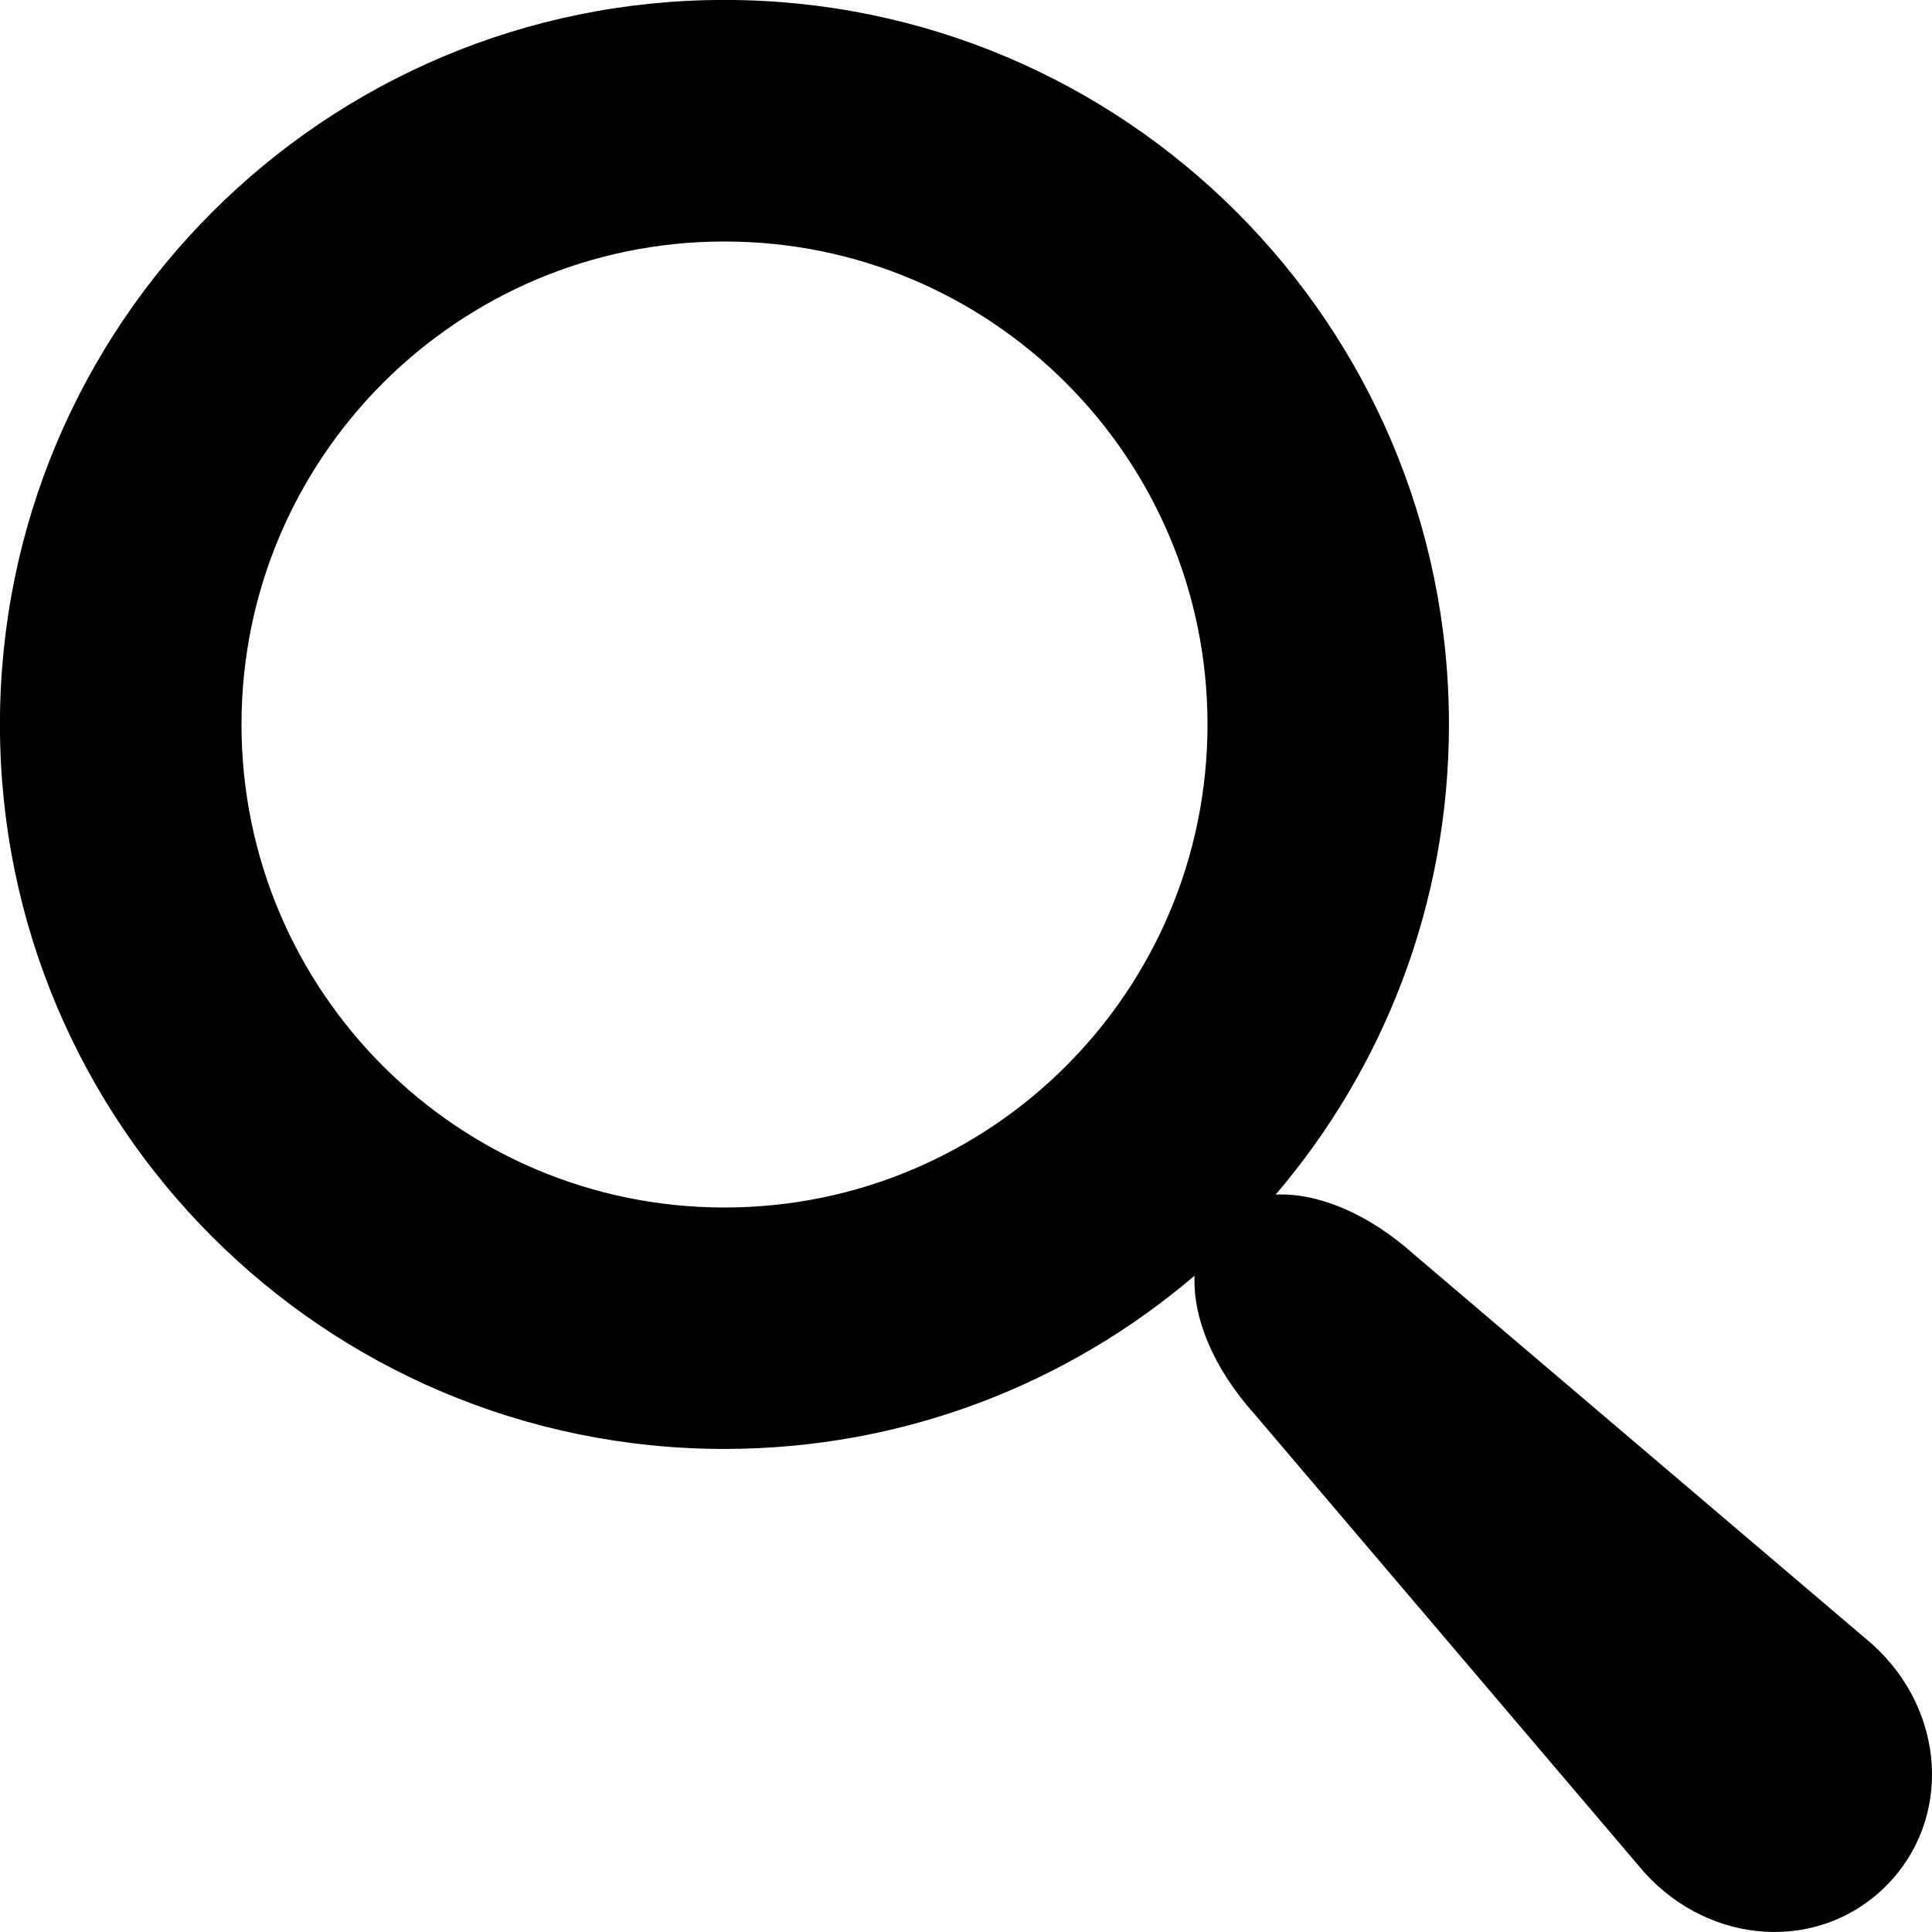
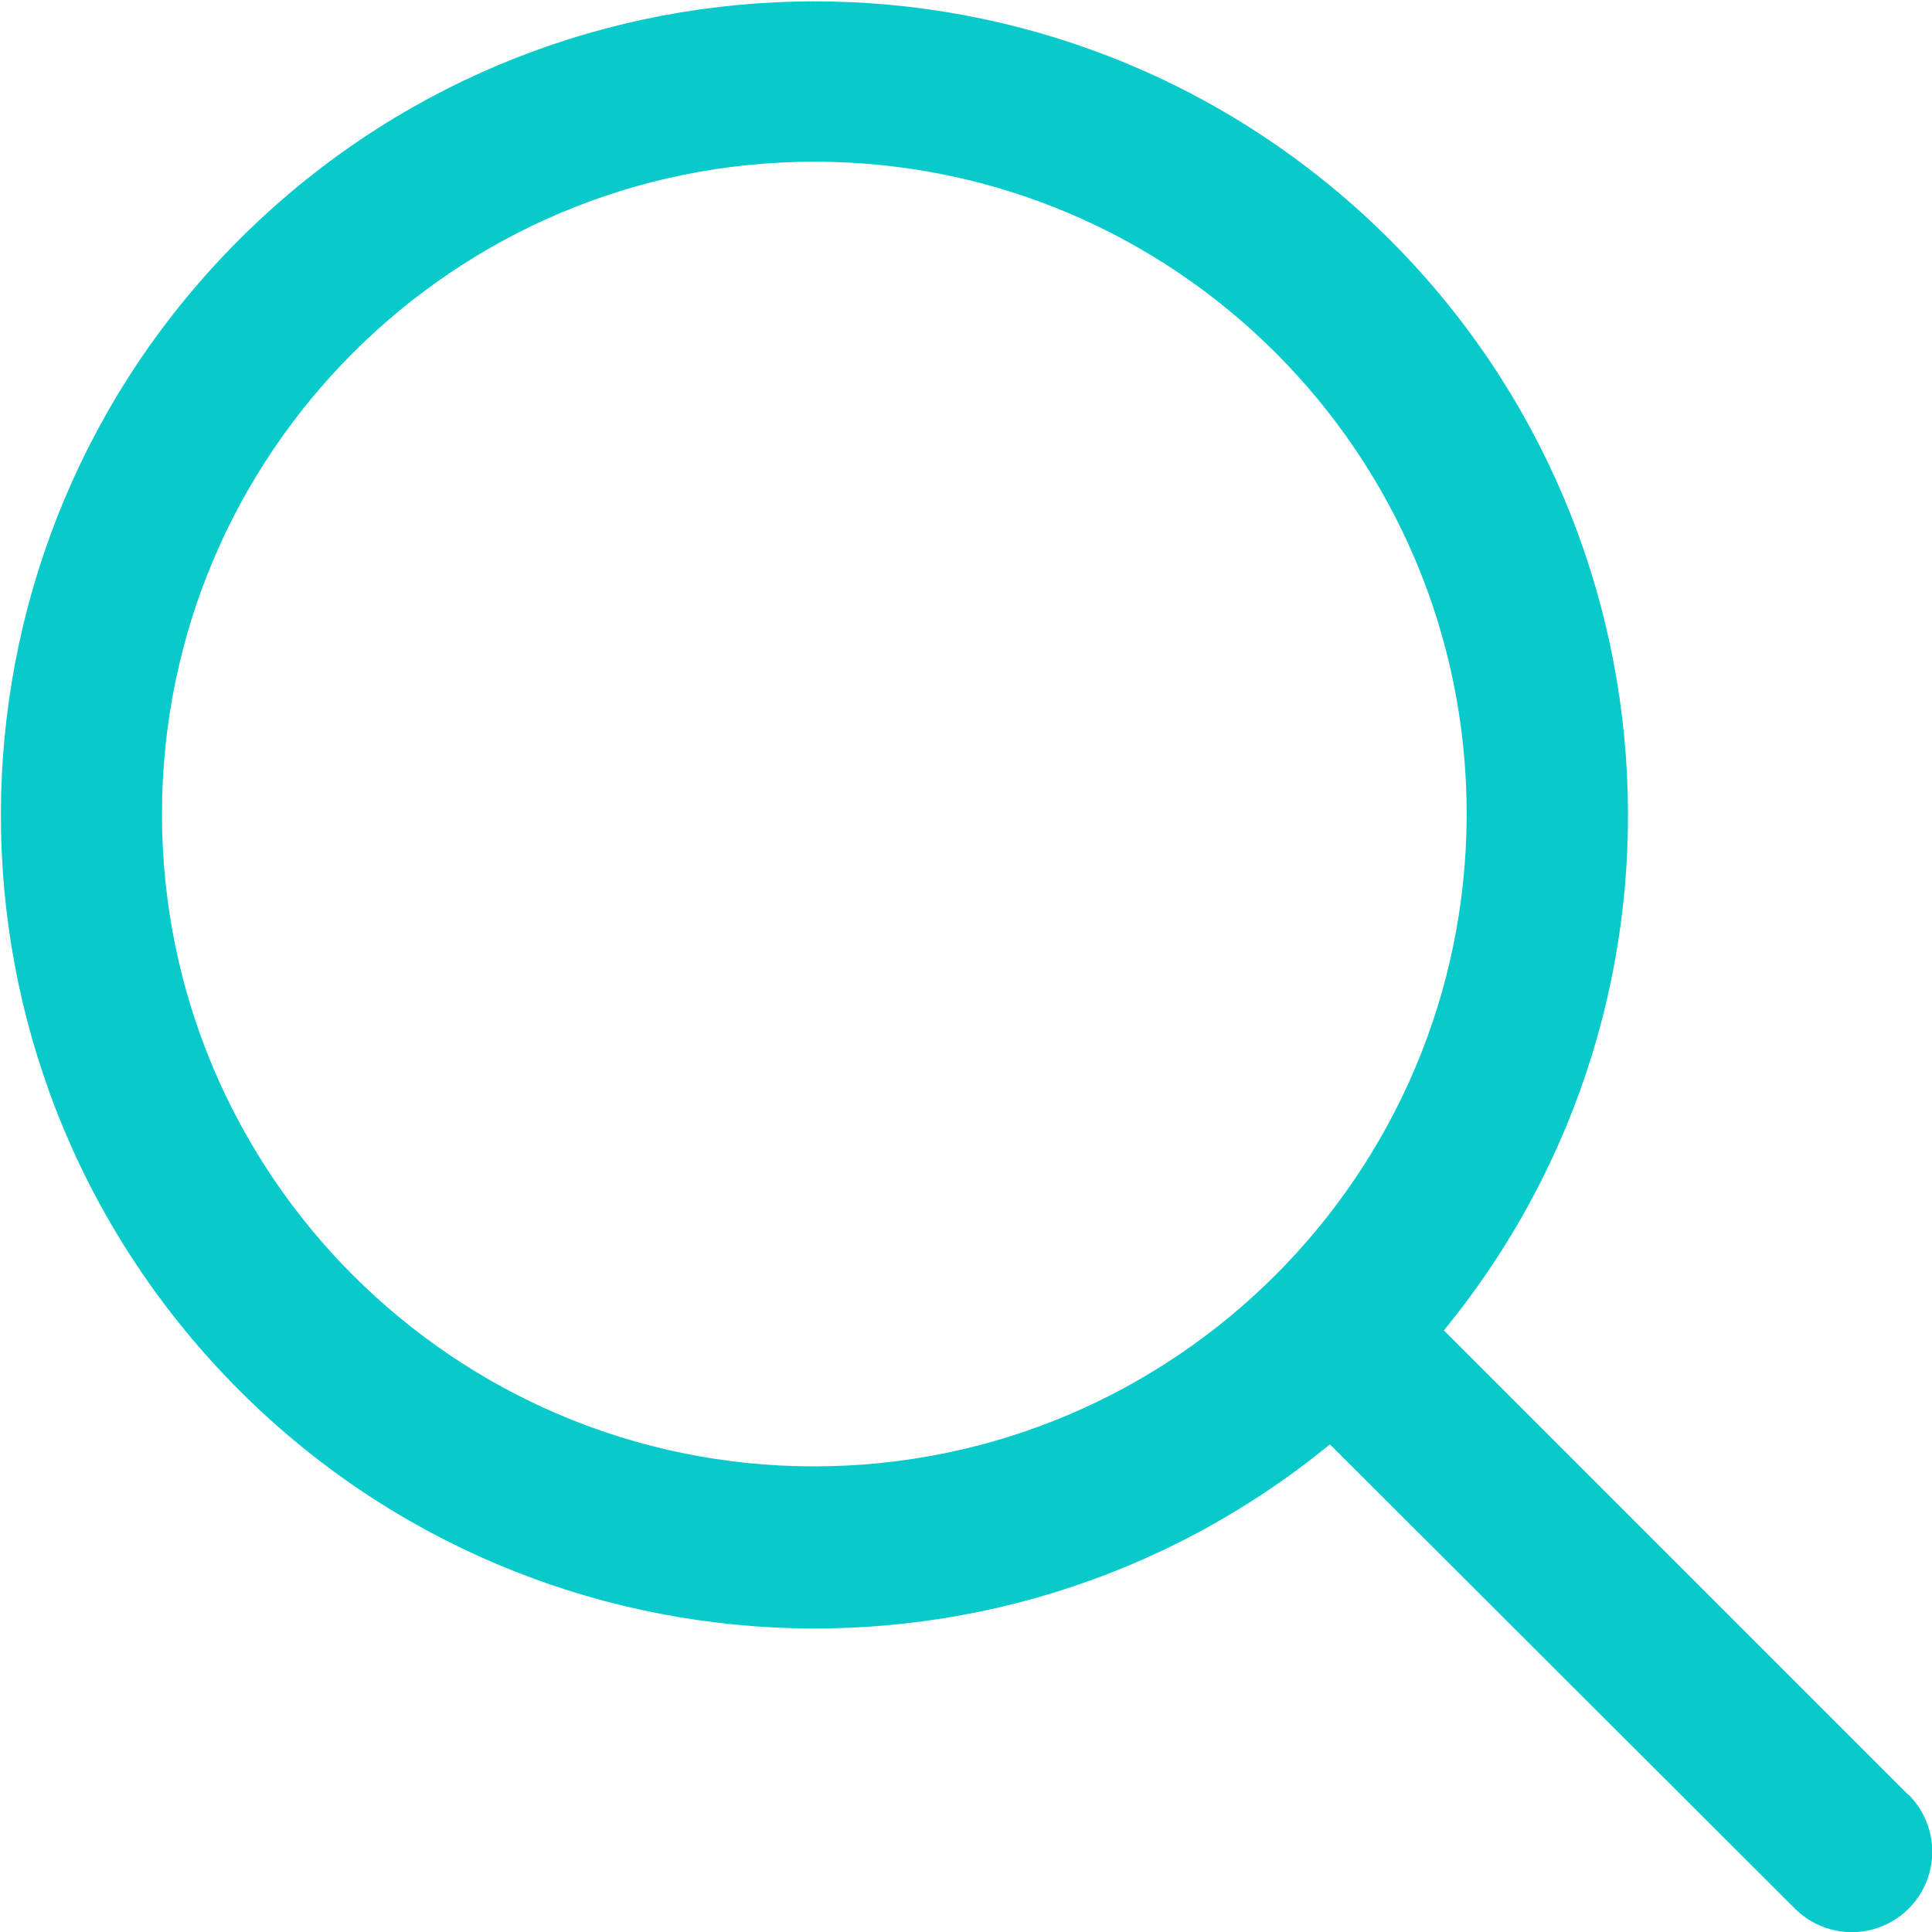
- <svg xmlns="http://www.w3.org/2000/svg" version="1.1" width="32" height="32" viewBox="0 0 32 32">
-   <path d="M31.008 27.231l-7.58-6.447c-0.784-0.705-1.622-1.029-2.299-0.998 1.789-2.096 2.87-4.815 2.87-7.787 0-6.627-5.373-12-12-12s-12 5.373-12 12 5.373 12 12 12c2.972 0 5.691-1.081 7.787-2.87-0.031 0.677 0.293 1.515 0.998 2.299l6.447 7.58c1.104 1.226 2.907 1.33 4.007 0.23s0.997-2.903-0.23-4.007zM12 20c-4.418 0-8-3.582-8-8s3.582-8 8-8 8 3.582 8 8-3.582 8-8 8z" />
+ <svg xmlns="http://www.w3.org/2000/svg" width="20" height="20" viewBox="0 0 20 20">
+   <defs>
+     <style>.a{fill:#09cacb;}</style>
+   </defs>
+   <path class="a" d="M30.755,29.58l-4.808-4.808a8.422,8.422,0,1,0-1.18,1.18l4.808,4.8a.833.833,0,1,0,1.18-1.176Zm-11.327-3.4a6.753,6.753,0,1,1,6.755-6.751A6.76,6.76,0,0,1,19.429,26.18Z" transform="translate(-11 -11)" />
</svg>
